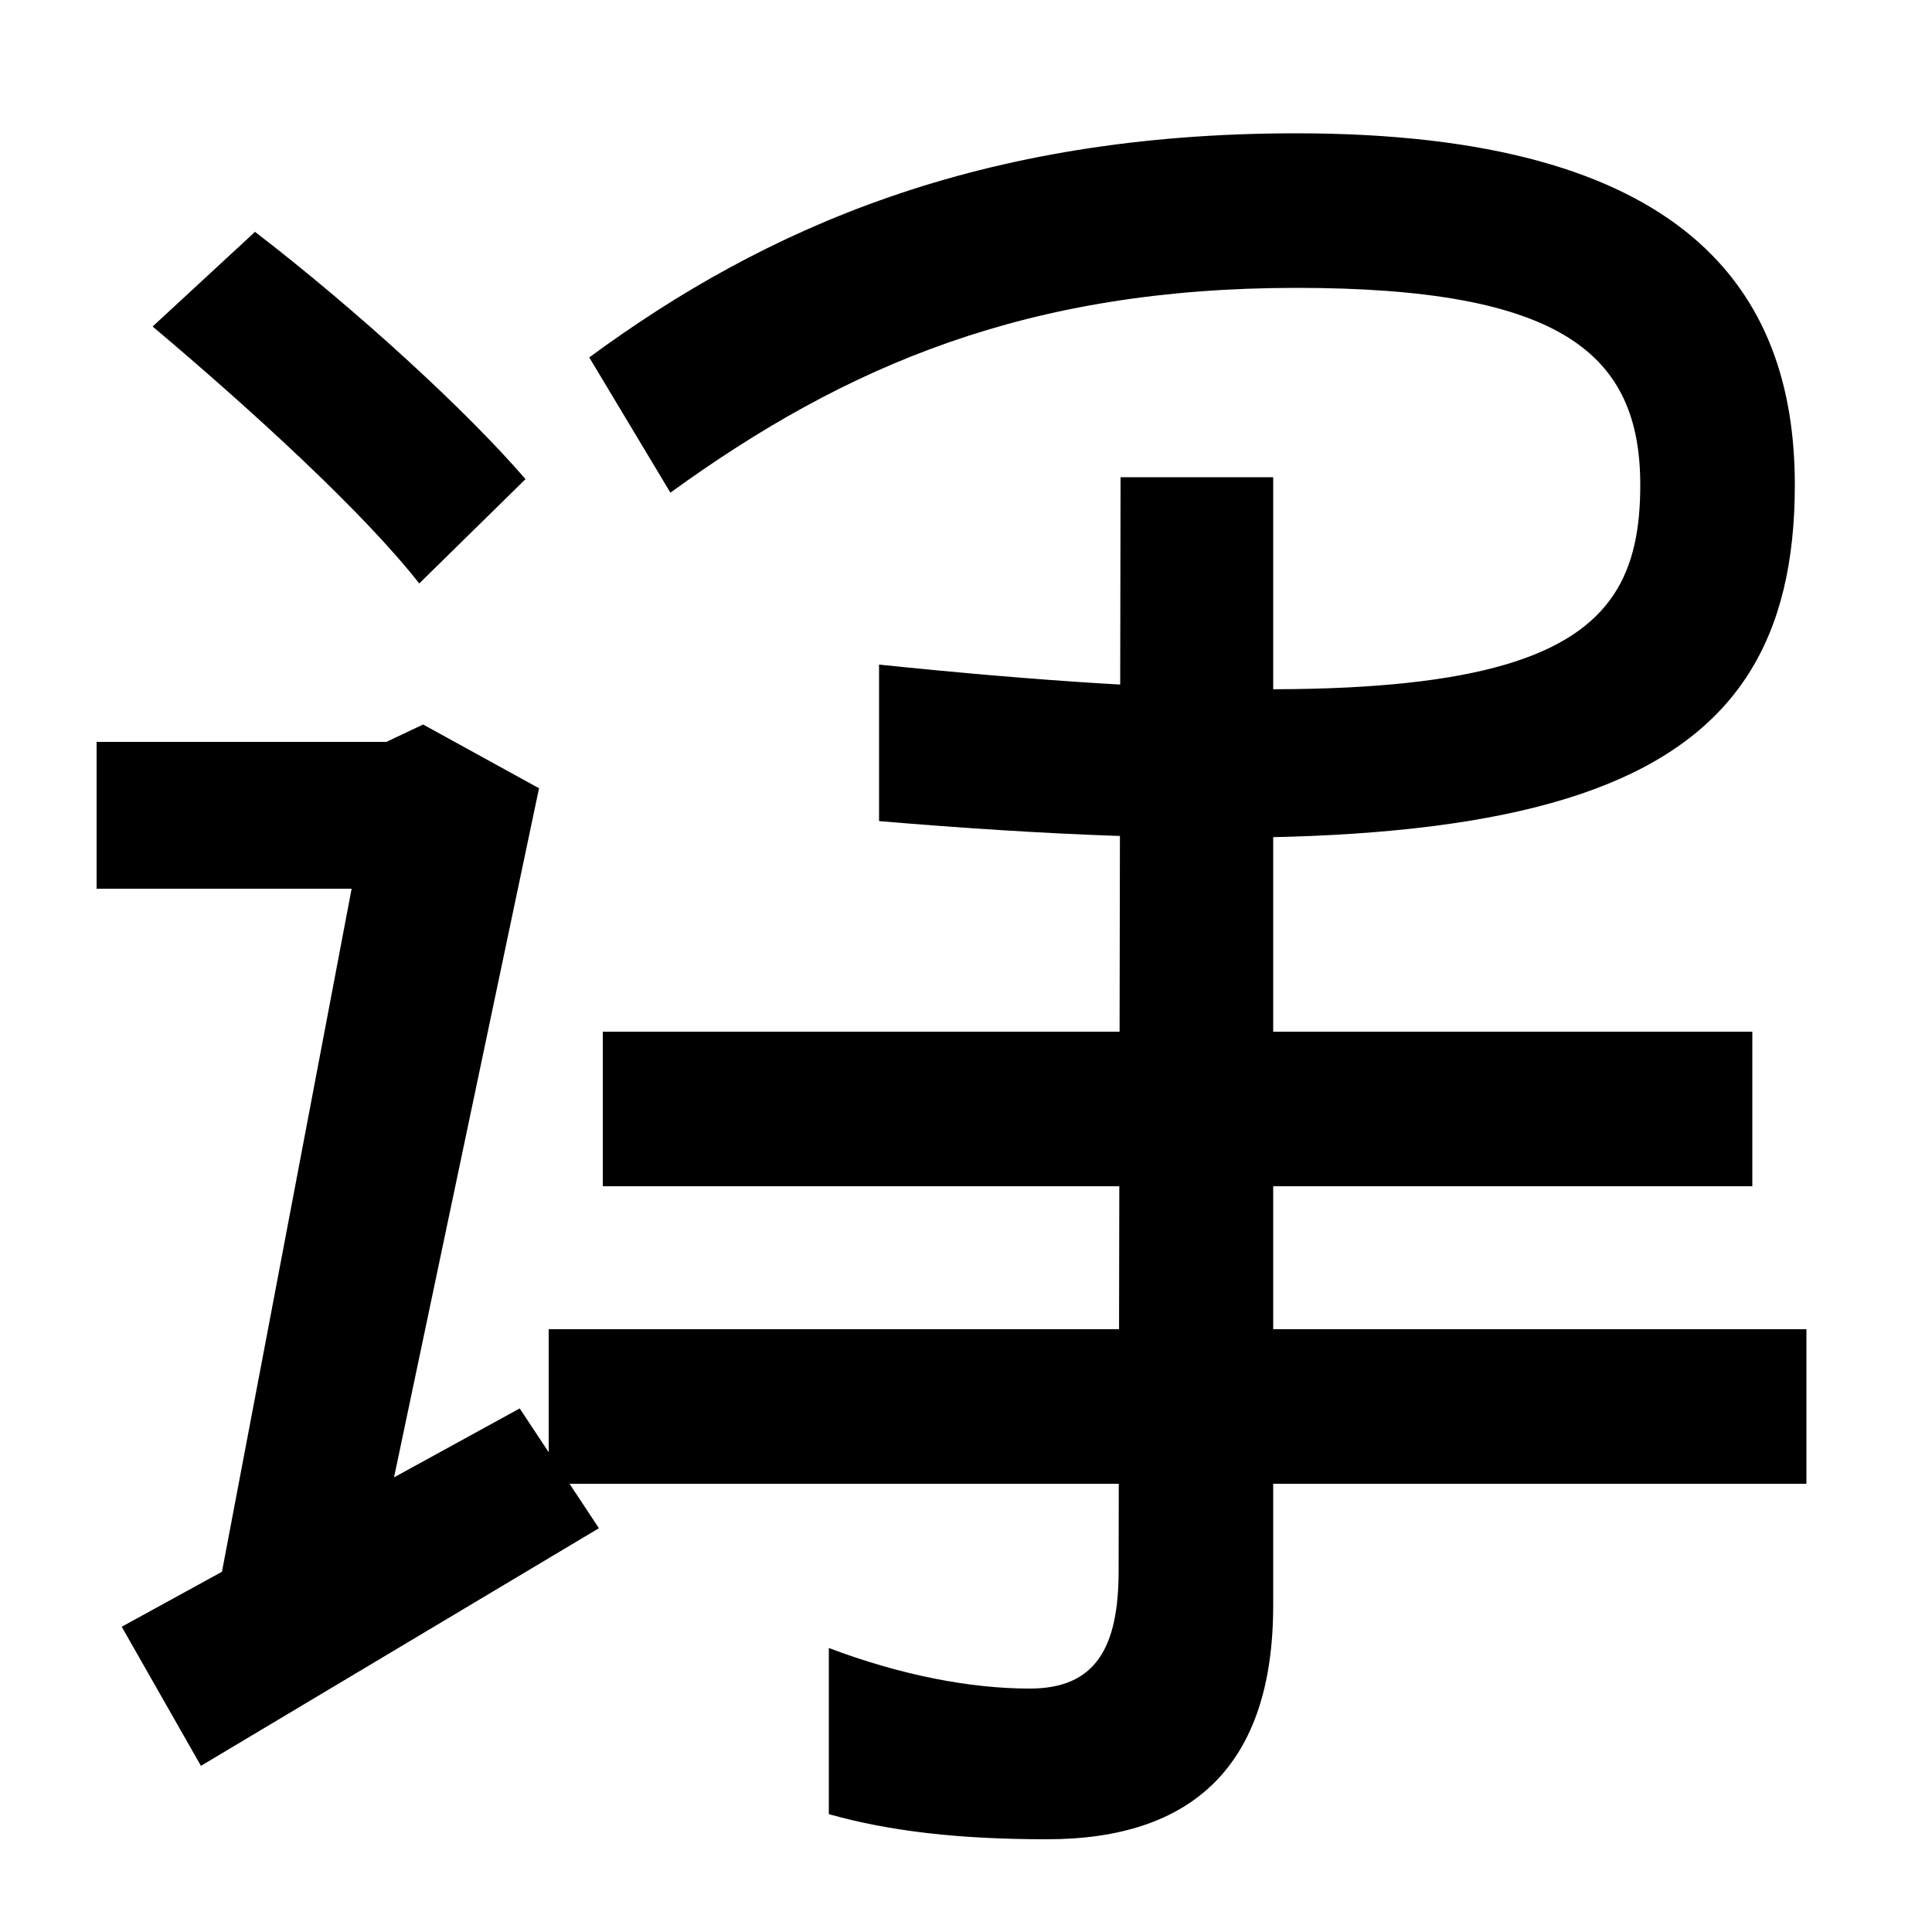
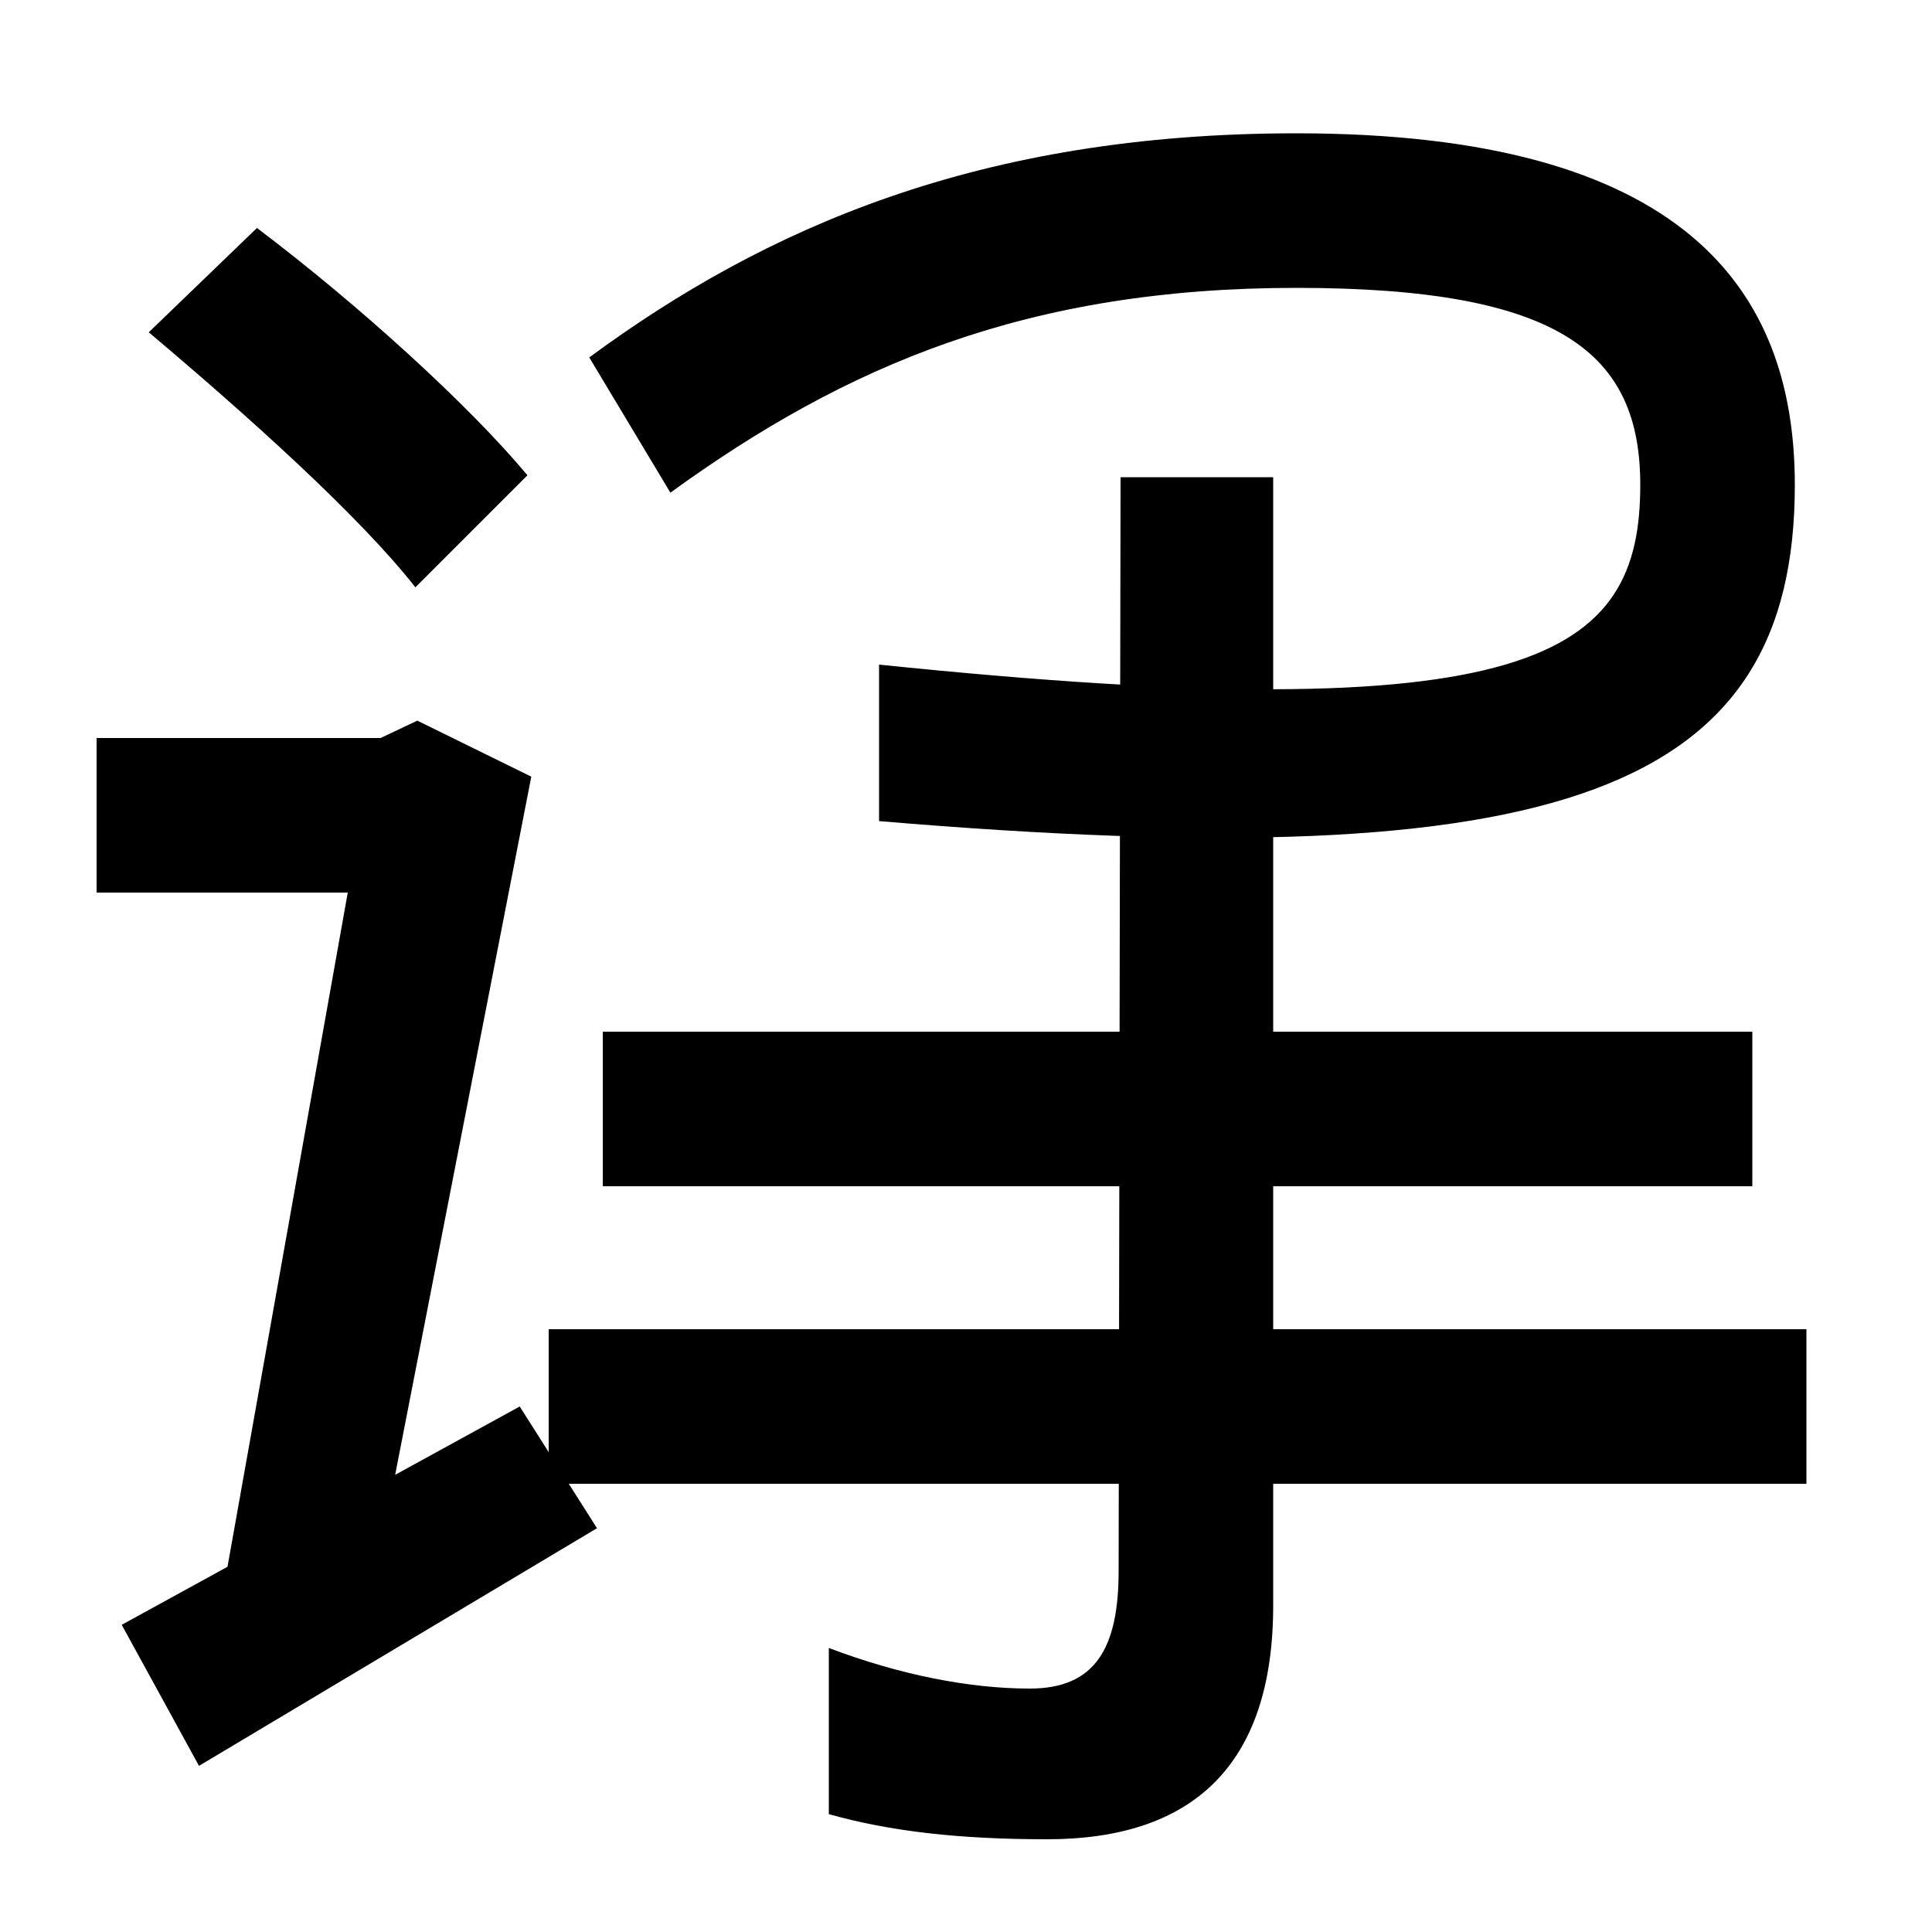
<svg xmlns="http://www.w3.org/2000/svg" width="1000" height="1000">
-   <path d="M305 695 347 625C438 691 532 731 671 731C808 731 849 697 849 629C849 540 794 501 455 536V455C810 425 929 471 929 629C929 730 872 811 671 811C507 811 396 762 305 695ZM284 112H935V192H284ZM542 -72C617 -72 659 -34 659 49V633H580L579 67C579 27 567 6 533 6C502 6 466 13 429 27V-59C461 -68 497 -72 542 -72ZM312 266H907V346H312ZM132 760 79 711C130 668 188 615 217 578L272 632C241 668 184 720 132 760ZM111 46 186 30 279 472 219 505 200 496H50V420H182ZM269 151 63 38 104 -34 310 89Z" transform="translate(0, 880) scale(1,-1)" />
+   <path d="M305 695 347 625C438 691 532 731 671 731C808 731 849 697 849 629C849 540 794 501 455 536V455C810 425 929 471 929 629C929 730 872 811 671 811C507 811 396 762 305 695ZM284 112H935V192H284ZM542 -72C617 -72 659 -34 659 49V633H580L579 67C579 27 567 6 533 6C502 6 466 13 429 27V-59C461 -68 497 -72 542 -72ZM312 266H907V346H312ZM133 762 77 708C128 665 186 613 215 576L273 634C243 670 186 722 133 762ZM114 48 189 37 275 478 216 507 197 498H50V418H180ZM269 152 63 39 103 -34 309 89Z" transform="translate(0, 880) scale(1,-1)" />
</svg>
